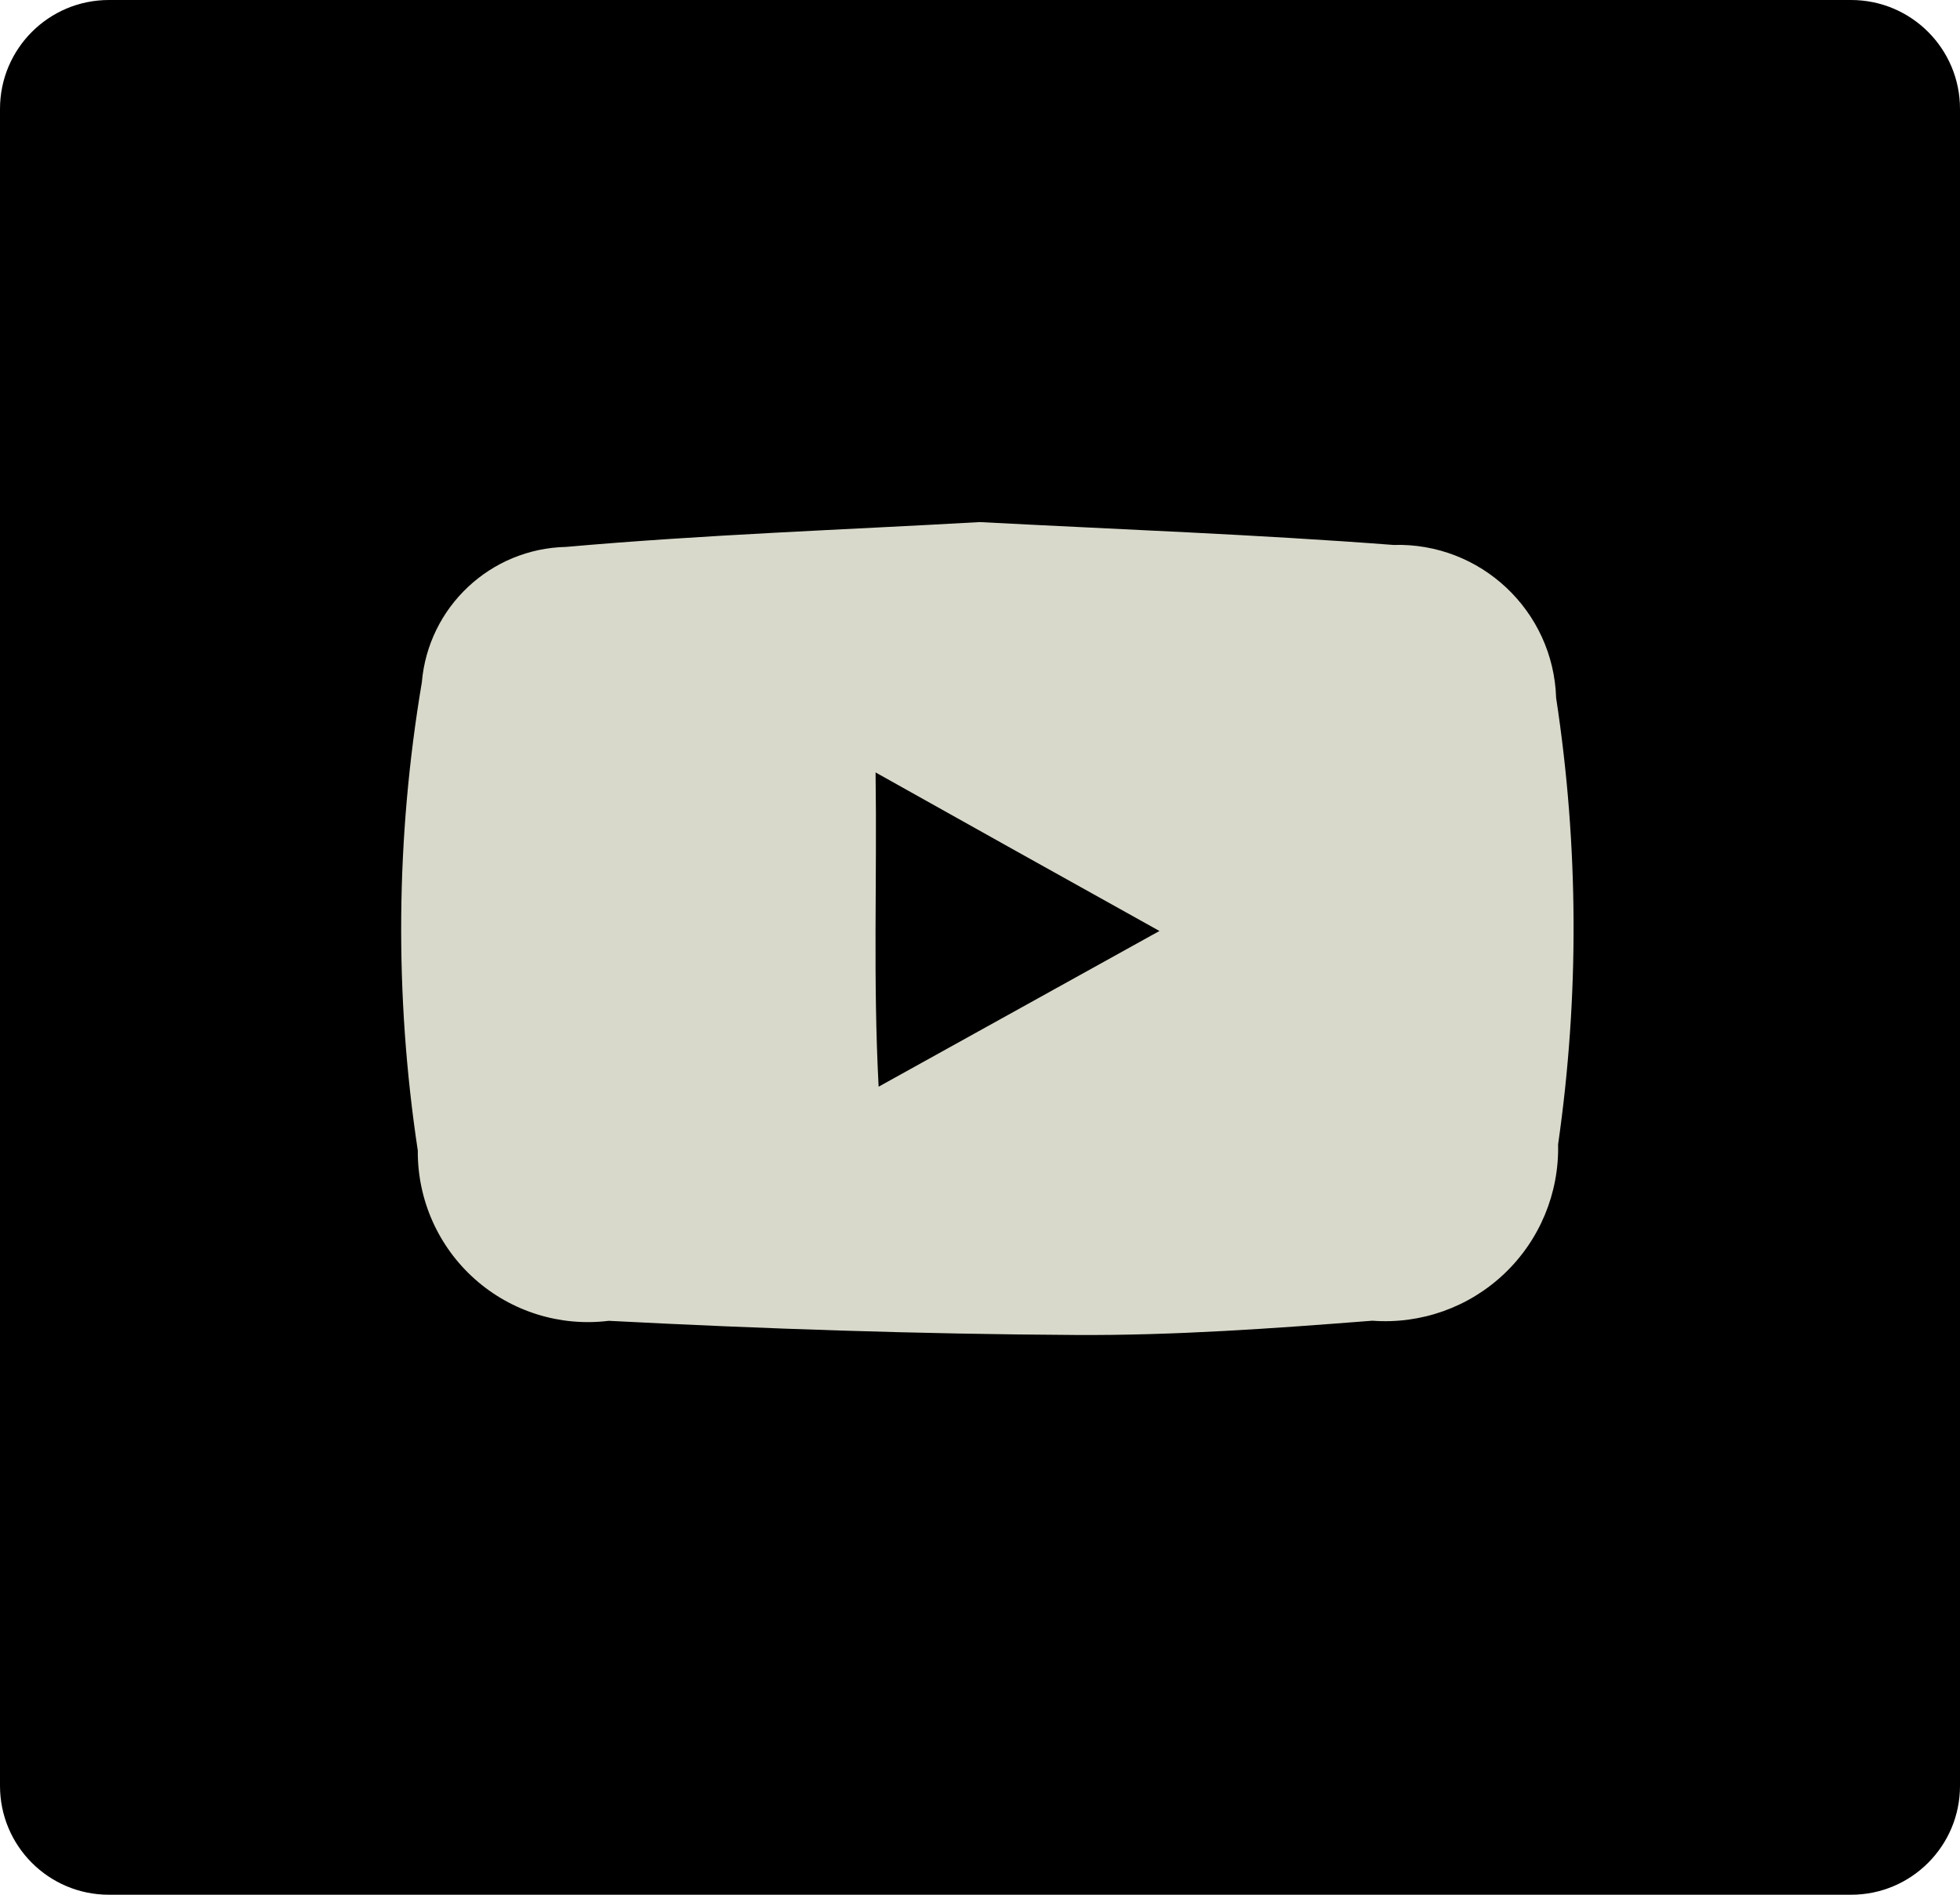
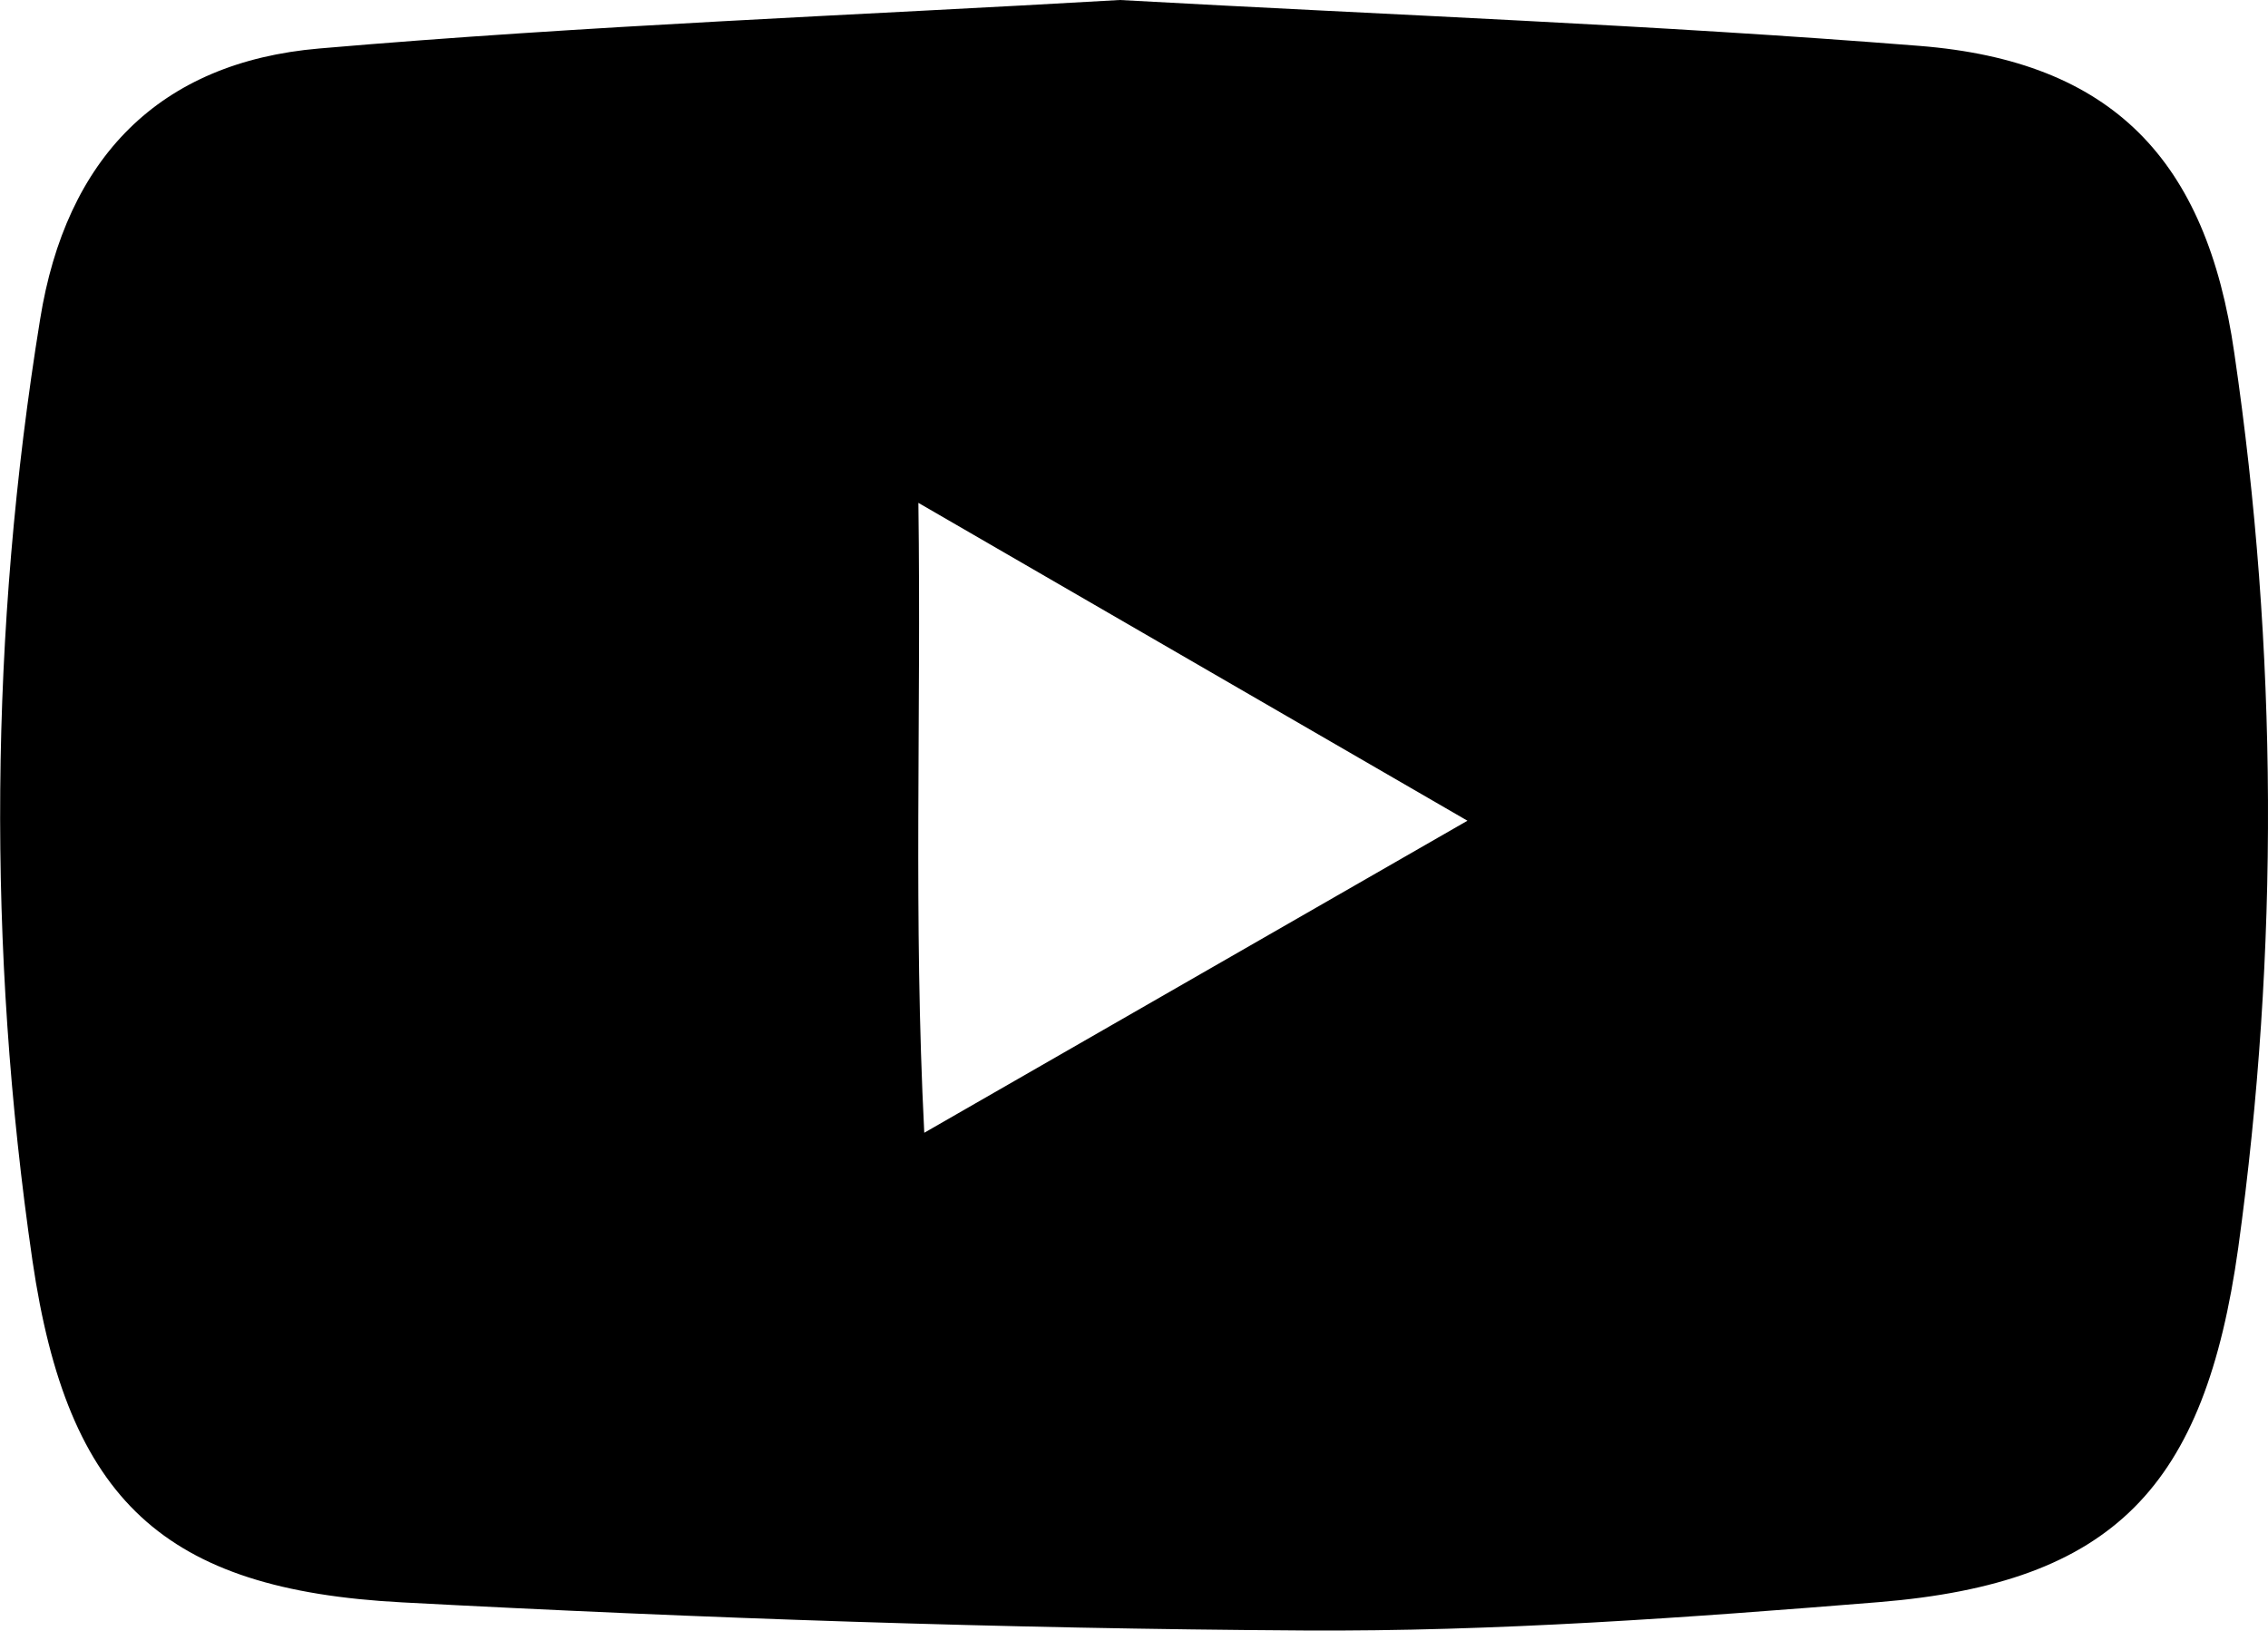
- <svg xmlns="http://www.w3.org/2000/svg" width="18" height="17.4" viewBox="0 0 18 17.4">
-   <g id="Grupo_612" data-name="Grupo 612" transform="translate(-312 -198)">
-     <rect id="Rectángulo_168" data-name="Rectángulo 168" width="18" height="17.4" rx="1" transform="translate(312 198)" />
-     <path id="Trazado_3681" data-name="Trazado 3681" d="M1480.023,14719.022c1.291.068,2.546.114,3.8.21a1.451,1.451,0,0,1,1.494,1.405,13.981,13.981,0,0,1,.018,4.1,1.587,1.587,0,0,1-1.706,1.619c-.908.071-1.82.137-2.729.131-1.428-.008-2.857-.056-4.283-.13a1.562,1.562,0,0,1-1.754-1.563,13.619,13.619,0,0,1,.037-4.3,1.359,1.359,0,0,1,1.325-1.244C1477.5,14719.137,1478.777,14719.093,1480.023,14719.022Zm-.956,2.3c.014,1-.024,1.895.028,2.885l2.579-1.43C1480.762,14722.27,1479.96,14721.821,1479.067,14721.321Z" transform="translate(-1159.026 -14516.228)" fill="#d9d9cb" />
-   </g>
+ <svg xmlns="http://www.w3.org/2000/svg" width="42" height="30.197" viewBox="0 0 42 30.197">
+   <path id="Trazado_139" data-name="Trazado 139" d="M1506.139,14648.831c5.036.279,9.931.461,14.81.85,3.568.284,5.315,2.105,5.829,5.689a58.748,58.748,0,0,1,.072,16.577c-.619,4.411-2.287,6.2-6.656,6.556-3.542.287-7.1.547-10.646.525-5.569-.034-11.143-.225-16.706-.521-4.412-.234-6.188-1.888-6.839-6.329a57.248,57.248,0,0,1,.142-17.434c.478-2.982,2.2-4.761,5.17-5.015C1496.284,14649.3,1501.276,14649.114,1506.139,14648.831Zm-3.73,9.313c.054,4.048-.094,7.662.109,11.666l10.059-5.779Z" transform="translate(-1485.402 -14648.831)" />
</svg>
